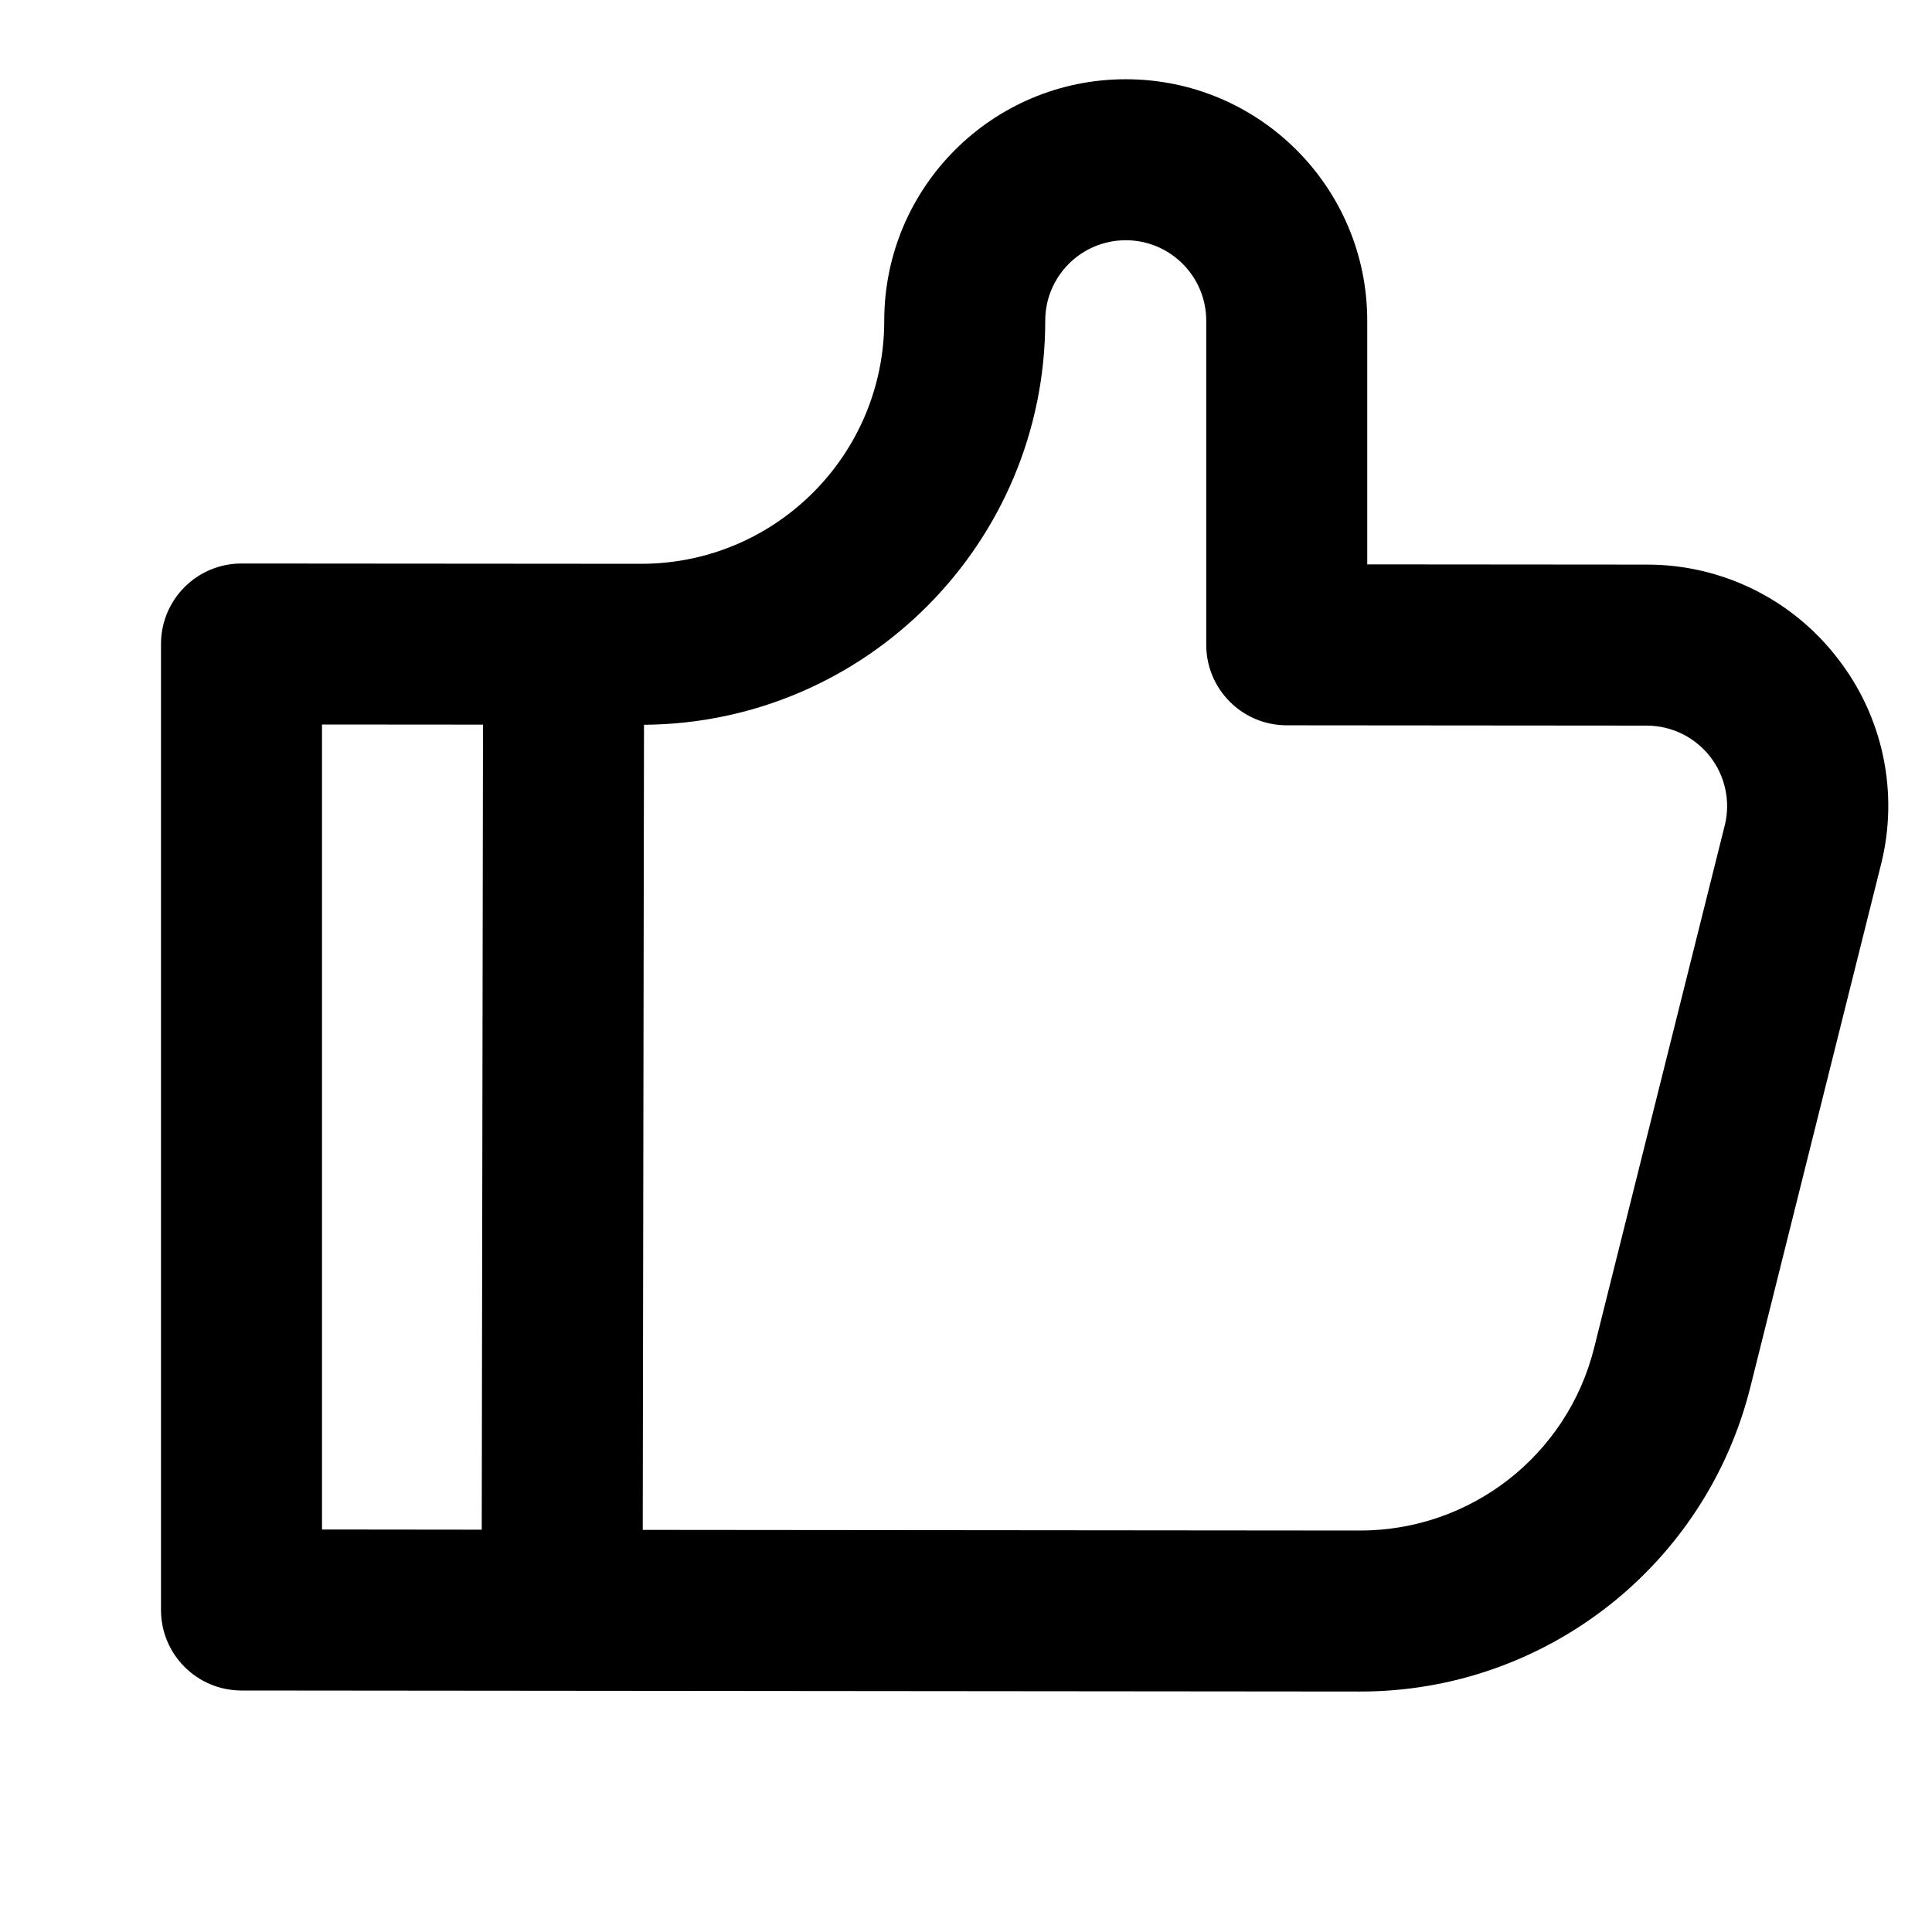
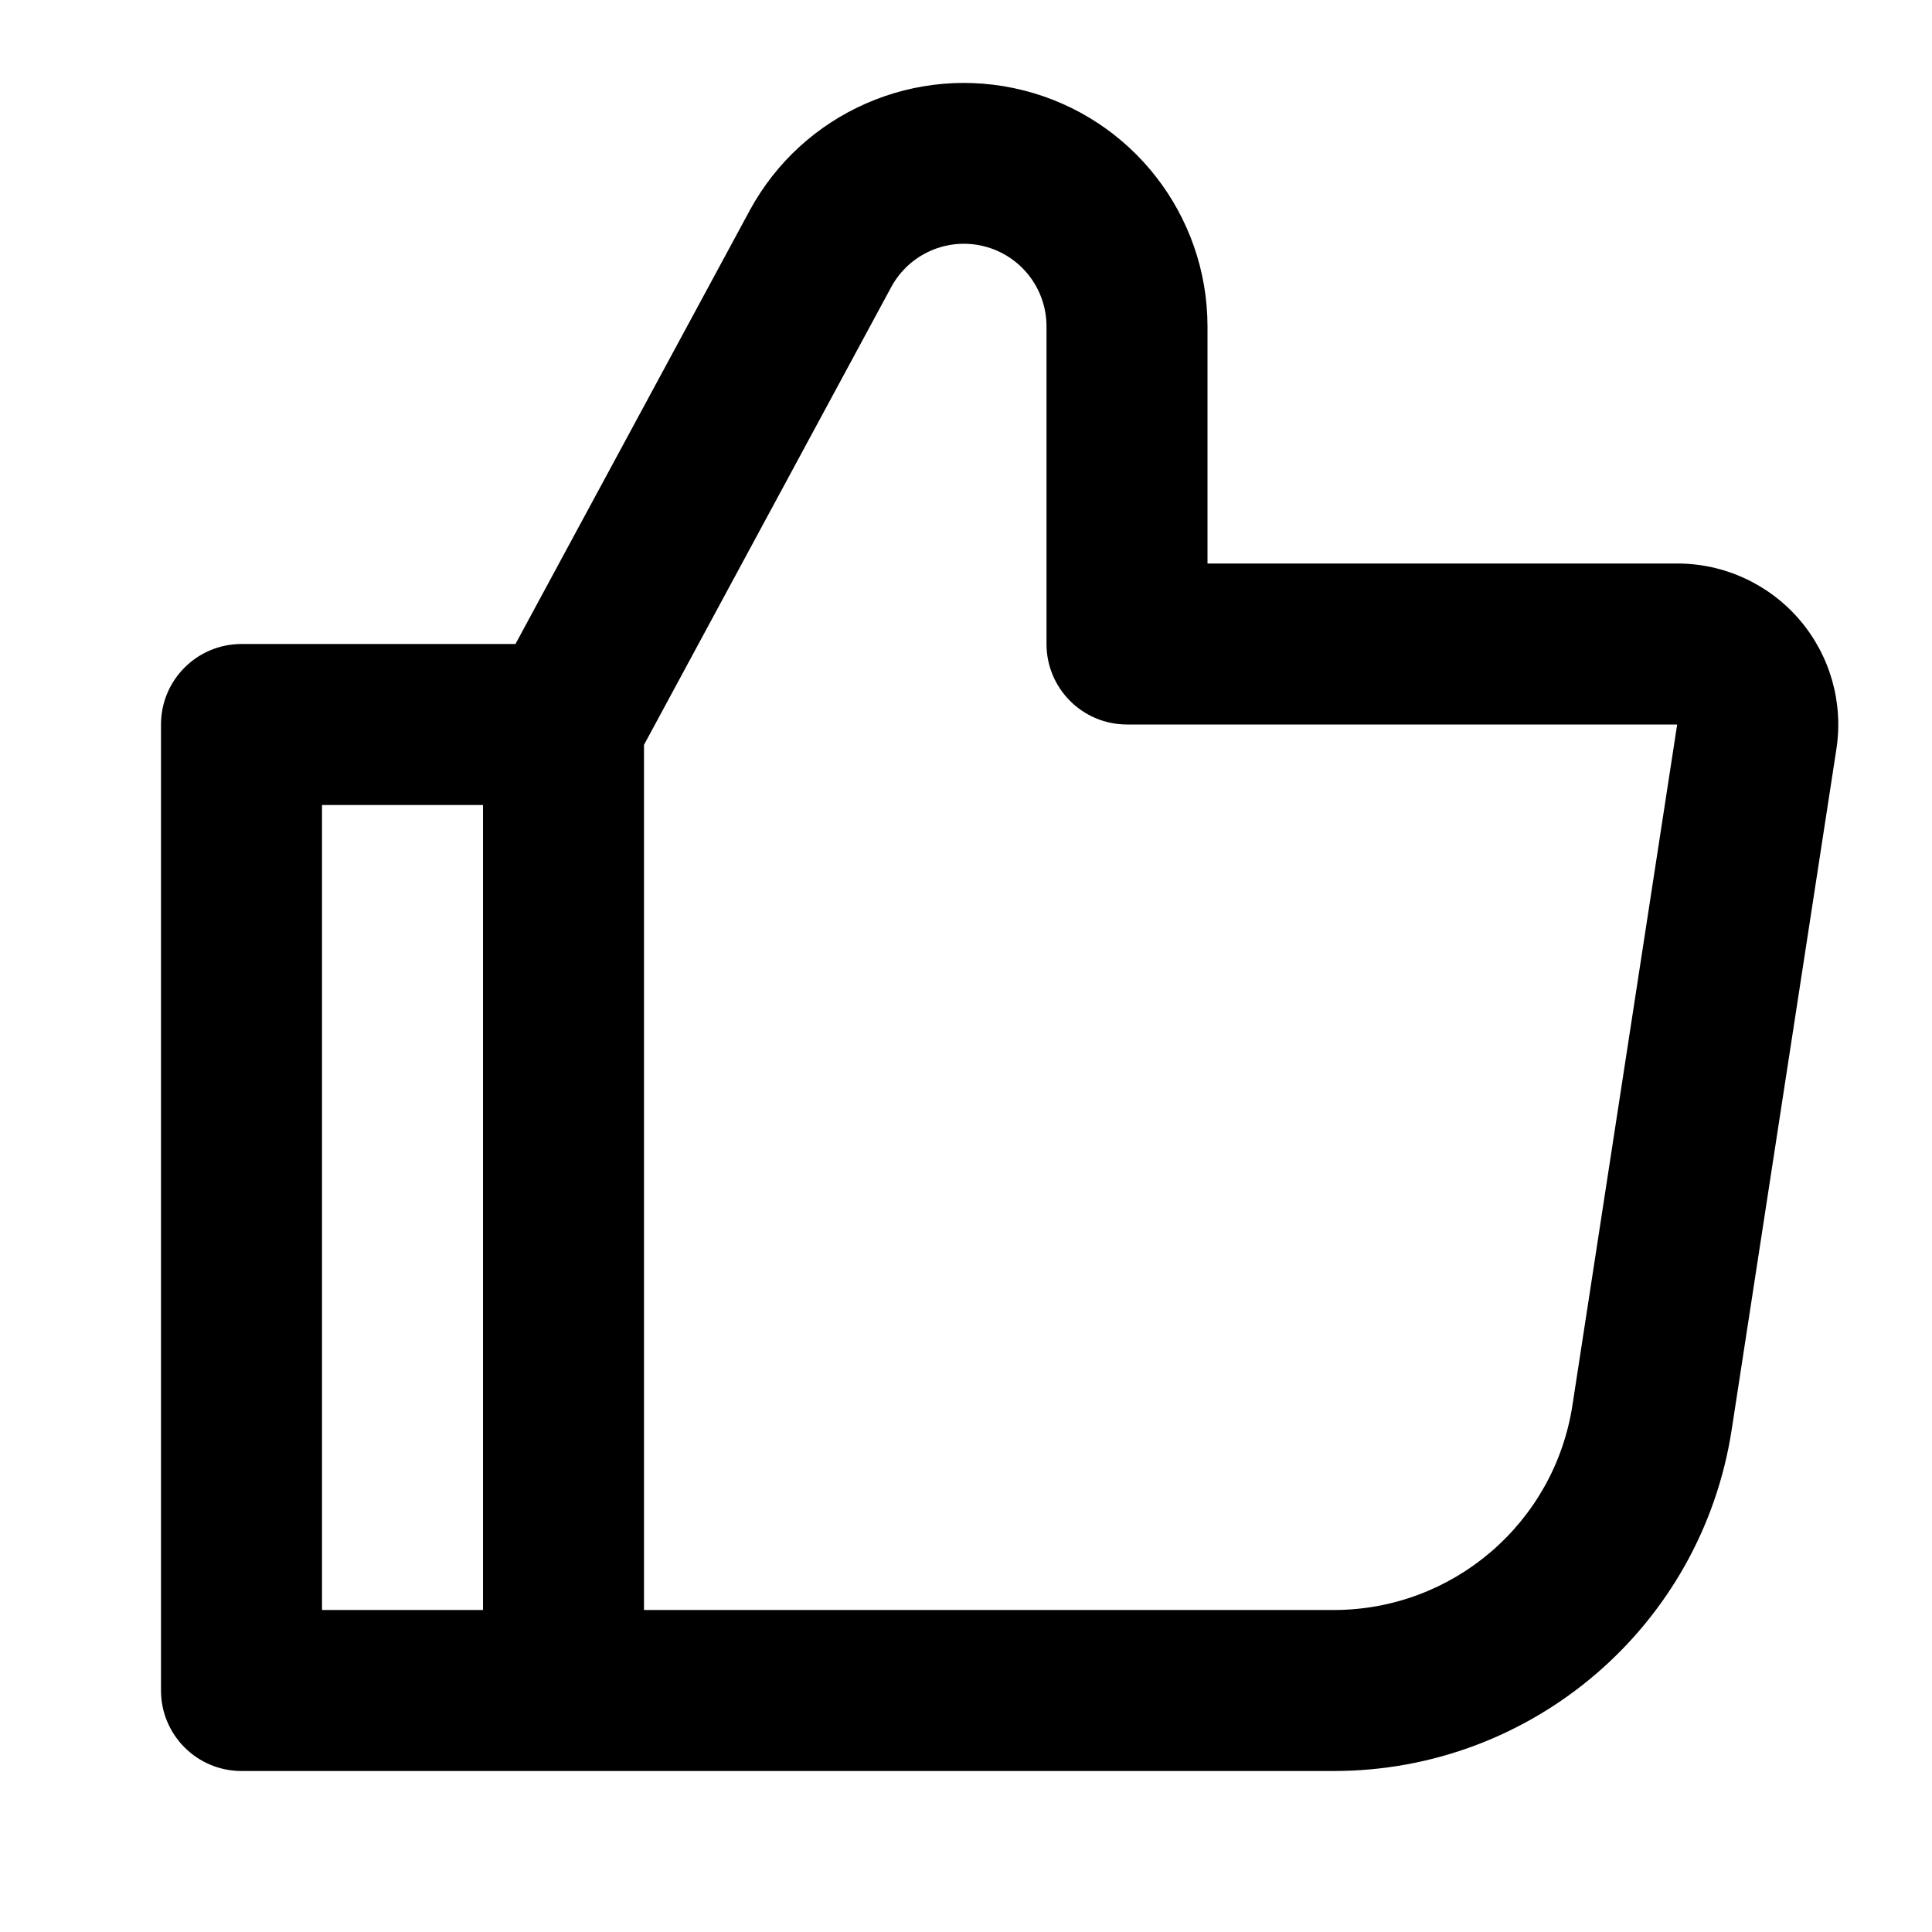
- <svg xmlns="http://www.w3.org/2000/svg" width="768" height="768" viewBox="0 0 768 768">
-   <defs>
-     <style>.a{opacity:0;}</style>
-   </defs>
-   <path d="M730.24,261.39a95.39,95.39,0,0,0-75.62-36.95l-111.12-.09V127.5a96,96,0,0,0-192,0,96.62,96.62,0,0,1-96.62,96.62h-.08L96,224h0a32,32,0,0,0-32,32V640a32,32,0,0,0,32,32l444.47.41h.14a159.76,159.76,0,0,0,155.23-121.2l51.87-207.49A95.38,95.38,0,0,0,730.24,261.39ZM128,288l64,.05-.5,319.38c0,.21,0,.42,0,.64L128,608ZM685.59,328.2,633.72,535.69a95.85,95.85,0,0,1-93.14,72.72h-.08l-285-.26c0-.2,0-.4,0-.6l.5-319.44A160.61,160.61,0,0,0,415.5,127.5a32,32,0,0,1,64,0V256.32a32,32,0,0,0,32,32l143.1.12a32,32,0,0,1,31,39.76Z" />
-   <rect class="a" width="768" height="768" />
+ <svg xmlns="http://www.w3.org/2000/svg" width="768px" height="768px" viewBox="0 0 768 768" version="1.1">
+   <g id="----2.3-Icon-图标（有更新）" stroke="none" stroke-width="1" fill="none" fill-rule="evenodd">
+     <g id="面性icon" transform="translate(-462, -1495)" fill="#000000" fill-rule="nonzero">
+       <g id="赞" transform="translate(462, 1495)">
+         <path d="M530.19,704 L96,704 C78.327,704 64,689.673 64,672 L64,288 C64,270.327 78.327,256 96,256 L204.91,256 L298,83.71 C319.093,44.75 363.937,25.072 406.89,35.928 C449.843,46.785 479.952,85.406 480,129.71 L480,224 L666.7,224 C685.381,223.987 703.134,232.137 715.303,246.31 C727.471,260.484 732.84,279.267 730,297.73 L688.37,568.33 C676.359,646.398 609.176,704.02 530.19,704 Z M256,640 L530.19,640 C577.571,640 617.864,605.429 625.07,558.6 L666.7,288 L448,288 C430.327,288 416,273.673 416,256 L416,129.73 C415.993,114.698 405.78,101.589 391.206,97.906 C376.632,94.223 361.418,100.906 354.27,114.13 L256,296.09 L256,640 Z M128,640 L192,640 L192,320 L128,320 L128,640 Z" id="形状" />
+         <rect id="矩形" opacity="0" x="0" y="0" width="768" height="768" />
+       </g>
+     </g>
+   </g>
</svg>
